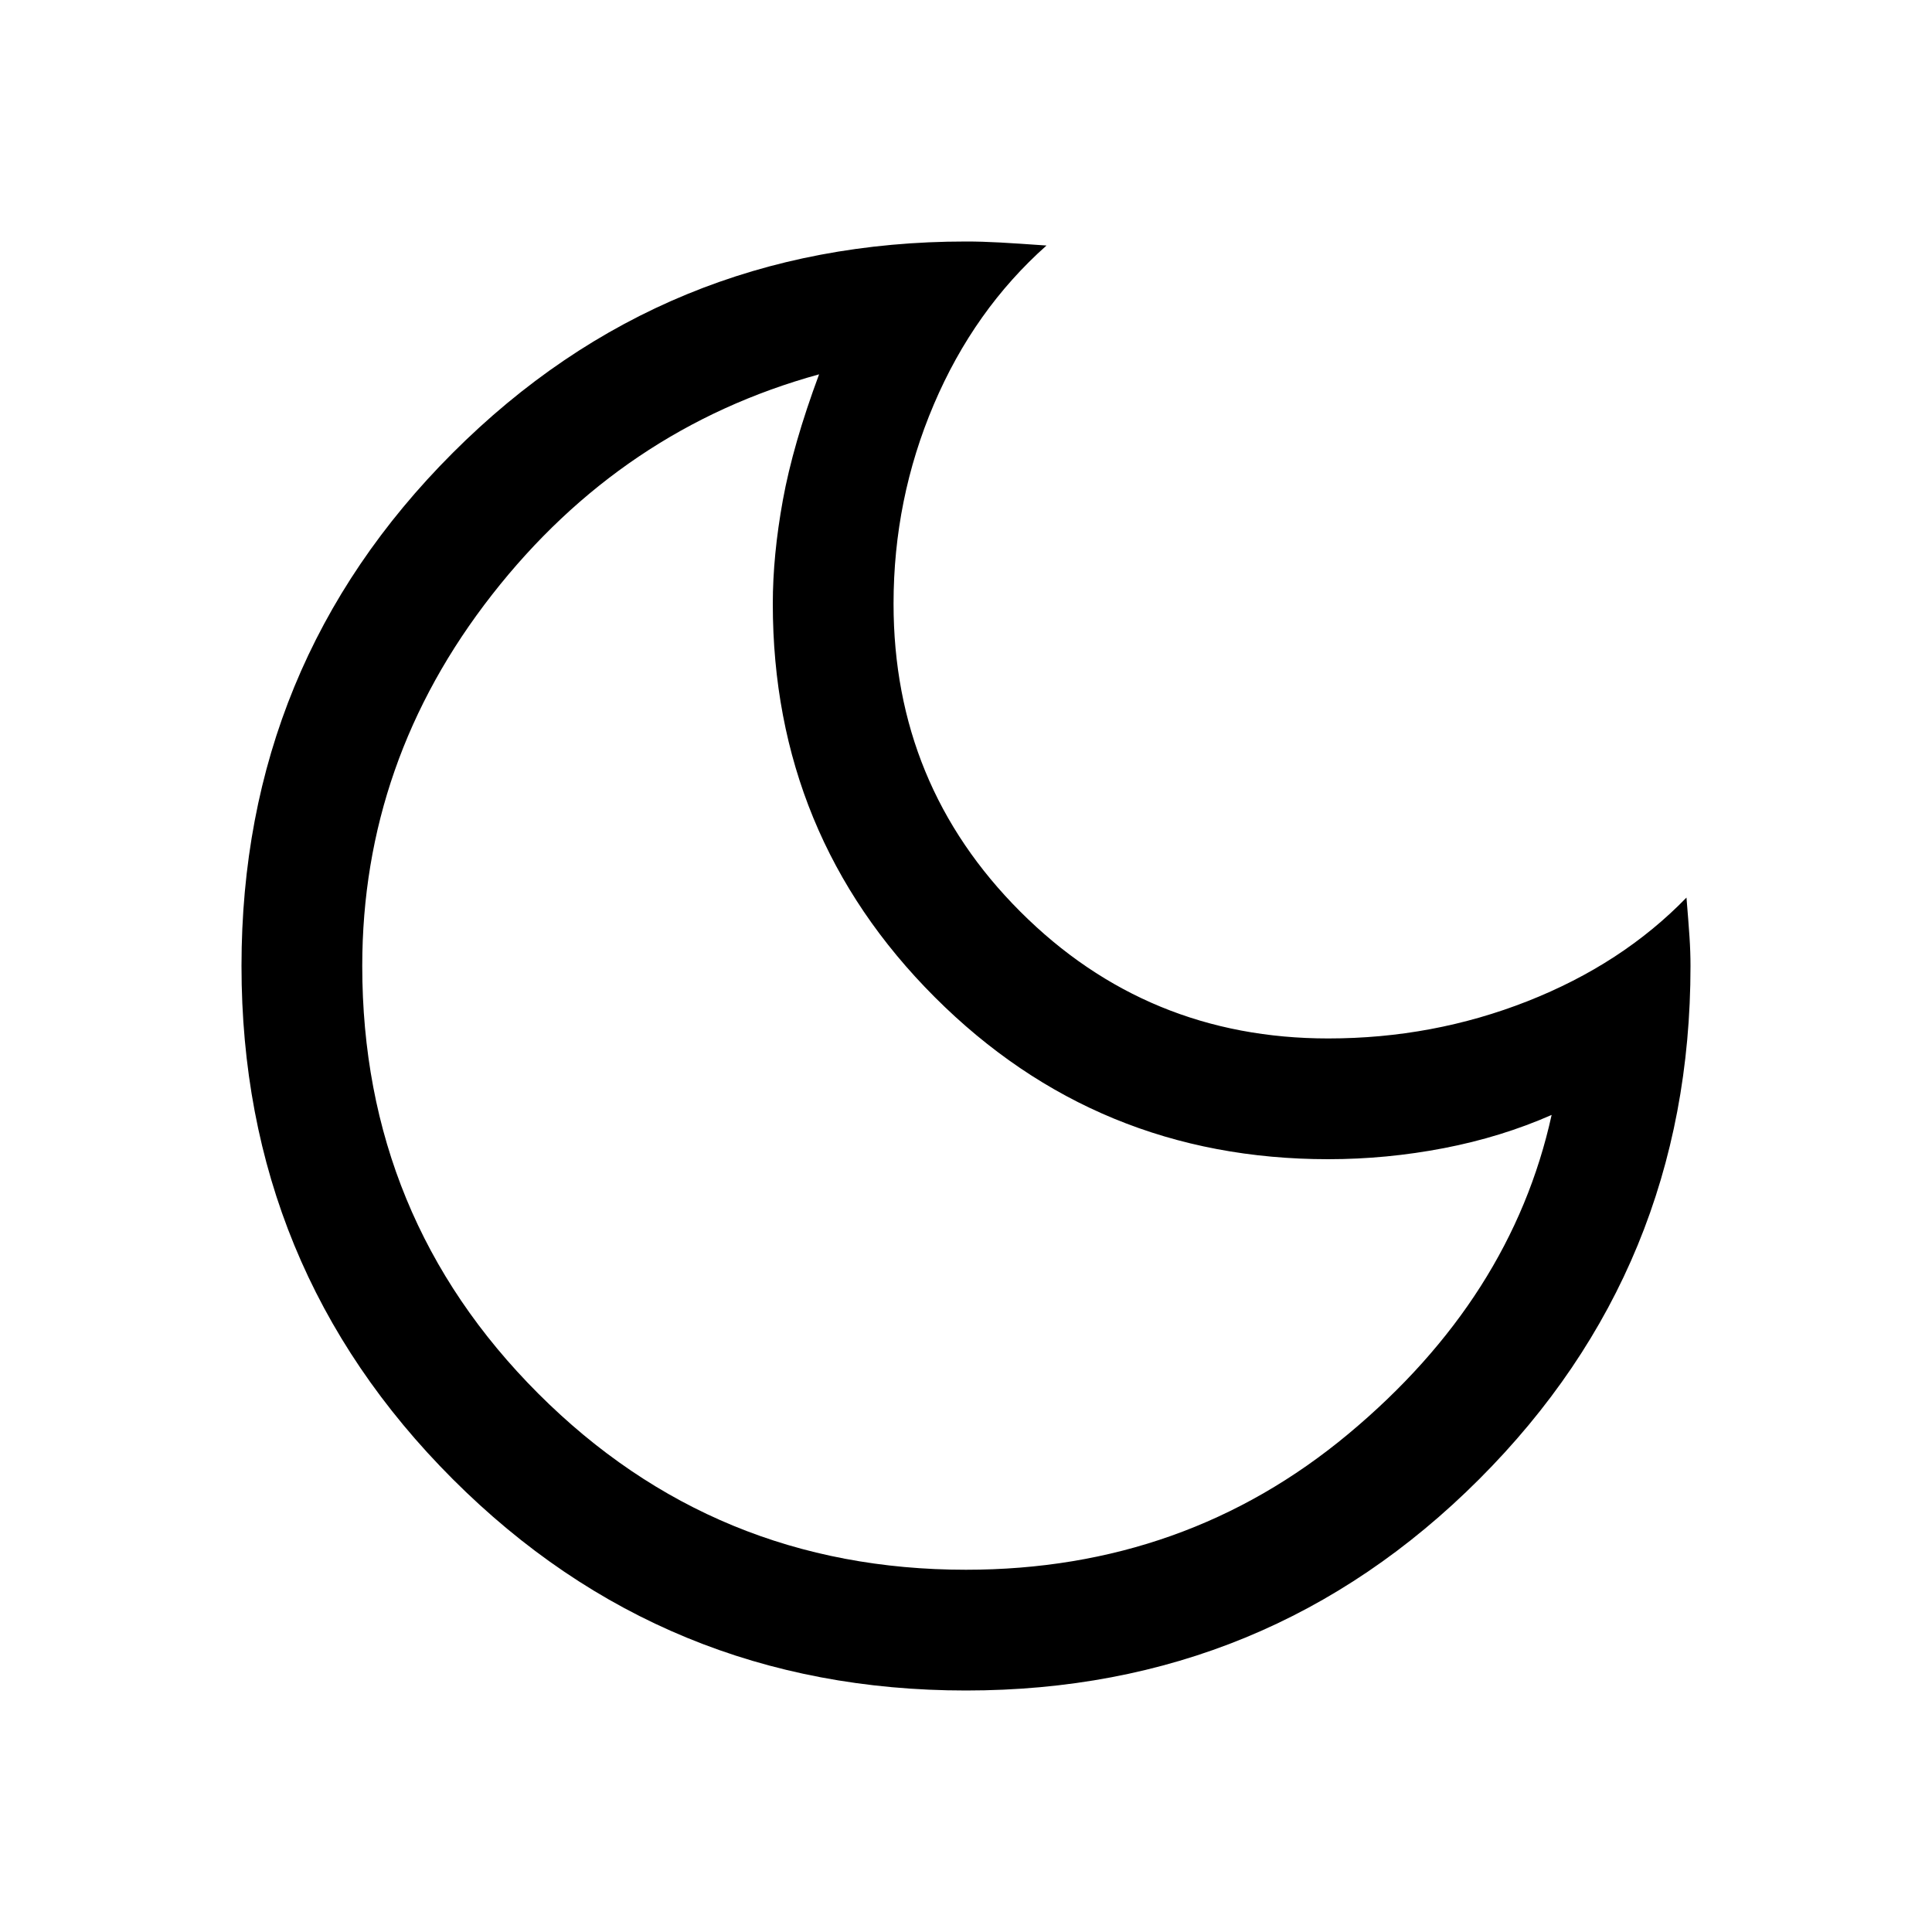
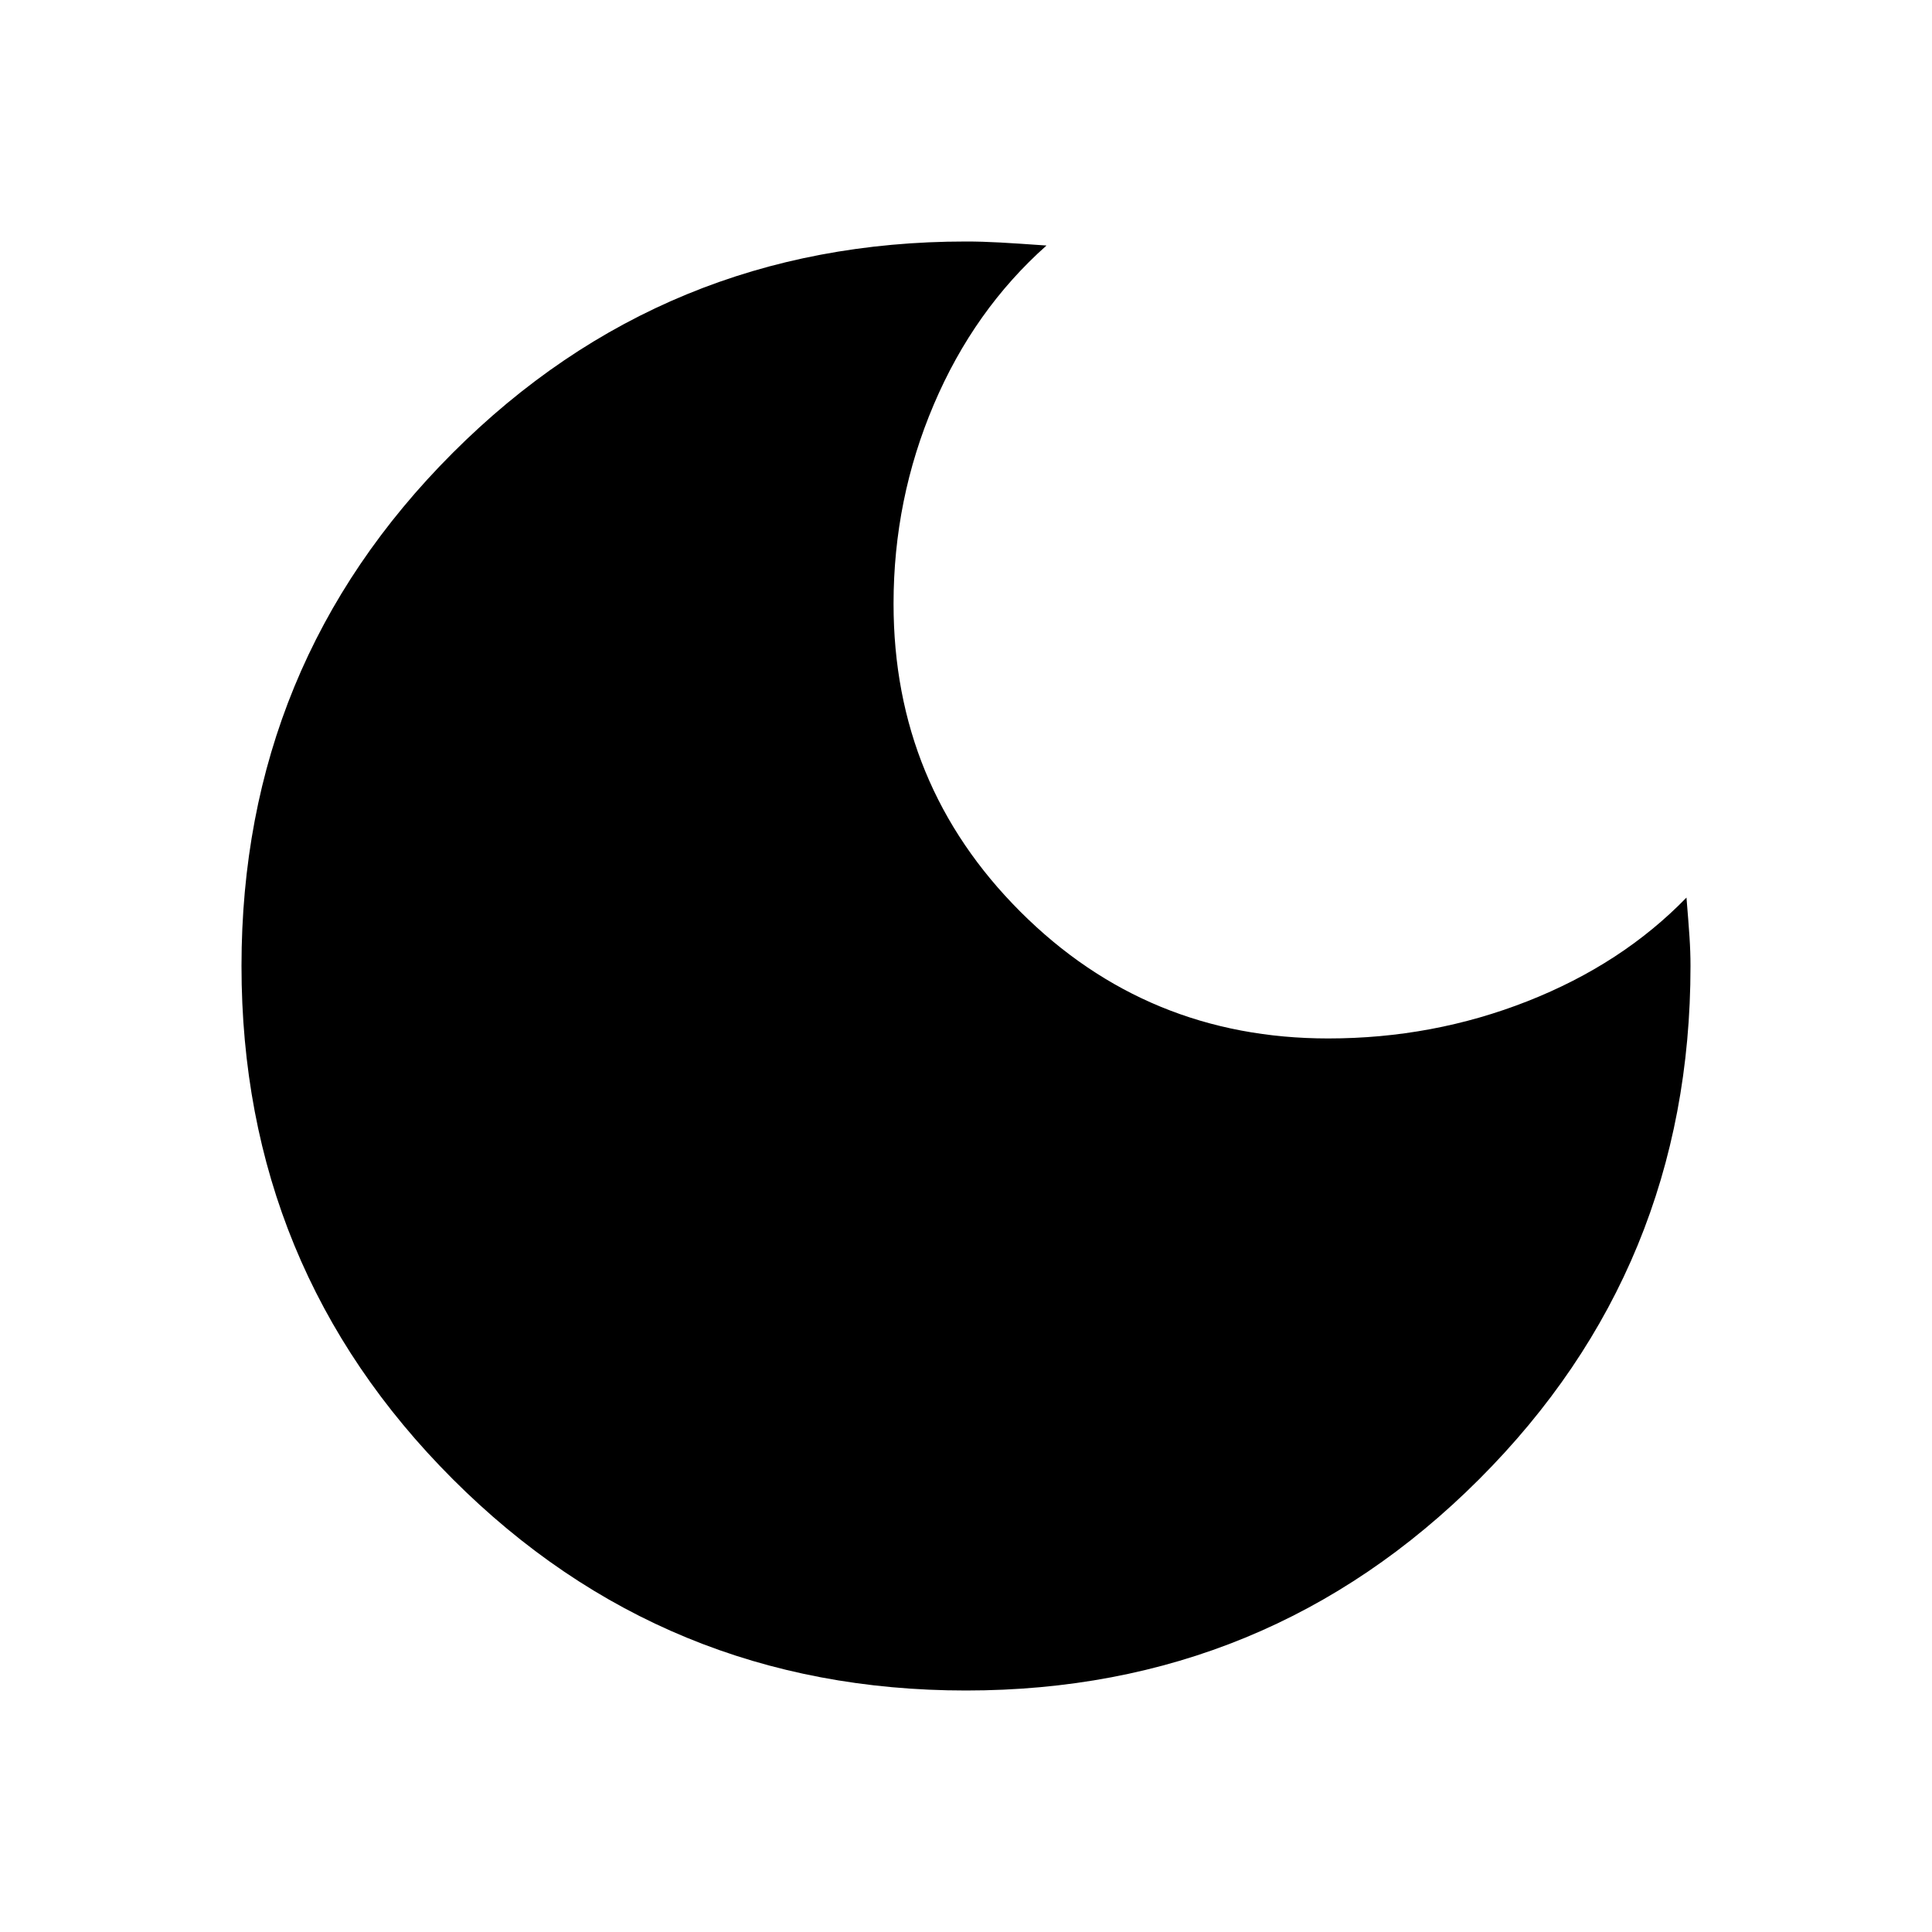
<svg xmlns="http://www.w3.org/2000/svg" height="48" width="48">
-   <path d="M24 42Q16.5 42 11.25 36.75Q6 31.5 6 24Q6 16.5 11.25 11.25Q16.5 6 24 6Q24.4 6 24.85 6.025Q25.3 6.05 26 6.1Q24.2 7.7 23.2 10.05Q22.2 12.4 22.2 15Q22.2 19.5 25.35 22.65Q28.5 25.8 33 25.8Q35.6 25.8 37.95 24.875Q40.3 23.95 41.9 22.3Q41.95 22.9 41.975 23.275Q42 23.65 42 24Q42 31.5 36.75 36.75Q31.5 42 24 42ZM24 39Q29.45 39 33.5 35.625Q37.55 32.25 38.55 27.7Q37.3 28.25 35.875 28.525Q34.45 28.8 33 28.8Q27.25 28.8 23.225 24.775Q19.2 20.75 19.2 15Q19.2 13.8 19.45 12.425Q19.7 11.05 20.35 9.3Q15.45 10.65 12.225 14.775Q9 18.9 9 24Q9 30.25 13.375 34.625Q17.75 39 24 39ZM23.8 24.15Q23.8 24.15 23.8 24.15Q23.8 24.15 23.8 24.15Q23.8 24.15 23.8 24.15Q23.8 24.15 23.8 24.15Q23.8 24.15 23.8 24.15Q23.8 24.15 23.8 24.15Q23.8 24.15 23.8 24.15Q23.8 24.15 23.8 24.15Q23.8 24.15 23.8 24.15Q23.8 24.15 23.8 24.15Q23.8 24.15 23.8 24.15Q23.8 24.15 23.8 24.15Z" />
+   <path d="M24 42Q16.5 42 11.25 36.75Q6 31.5 6 24Q6 16.5 11.25 11.25Q16.5 6 24 6Q24.4 6 24.85 6.025Q25.3 6.05 26 6.1Q24.2 7.7 23.2 10.05Q22.2 12.4 22.2 15Q22.2 19.5 25.35 22.65Q28.5 25.8 33 25.8Q35.6 25.8 37.95 24.875Q40.3 23.95 41.9 22.3Q41.95 22.9 41.975 23.275Q42 23.65 42 24Q42 31.5 36.75 36.75Q31.5 42 24 42Z" />
</svg>
